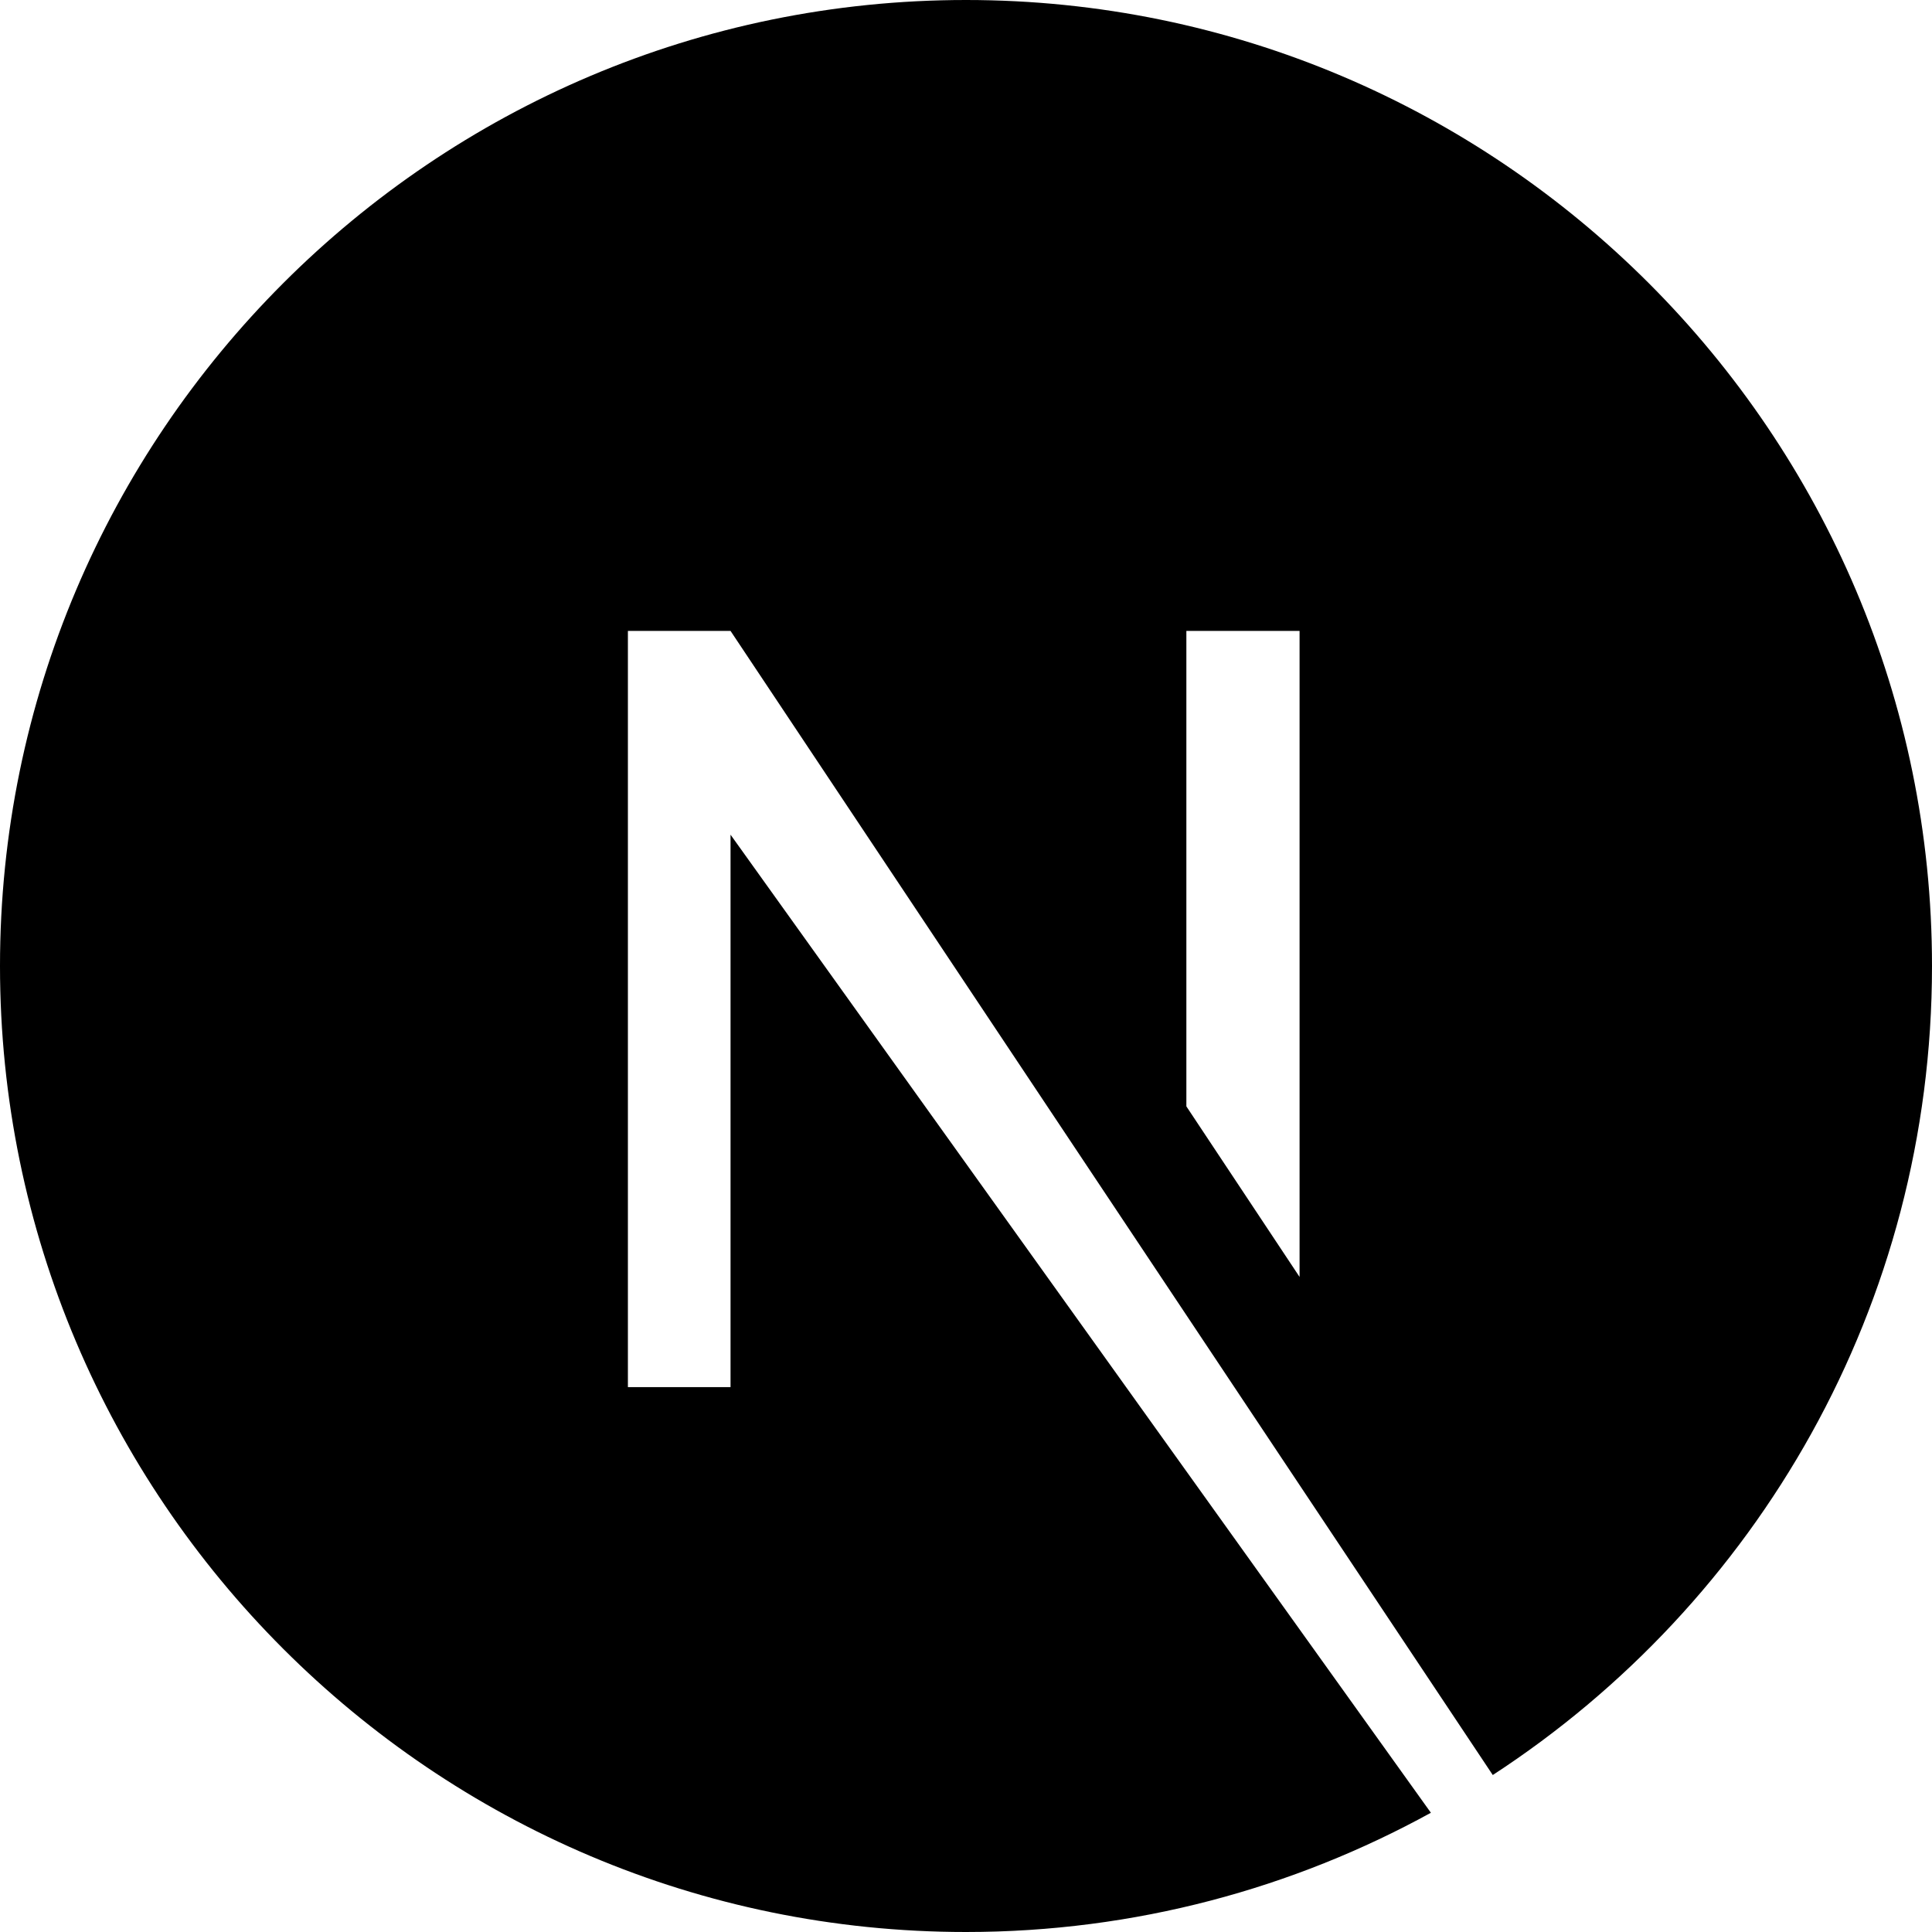
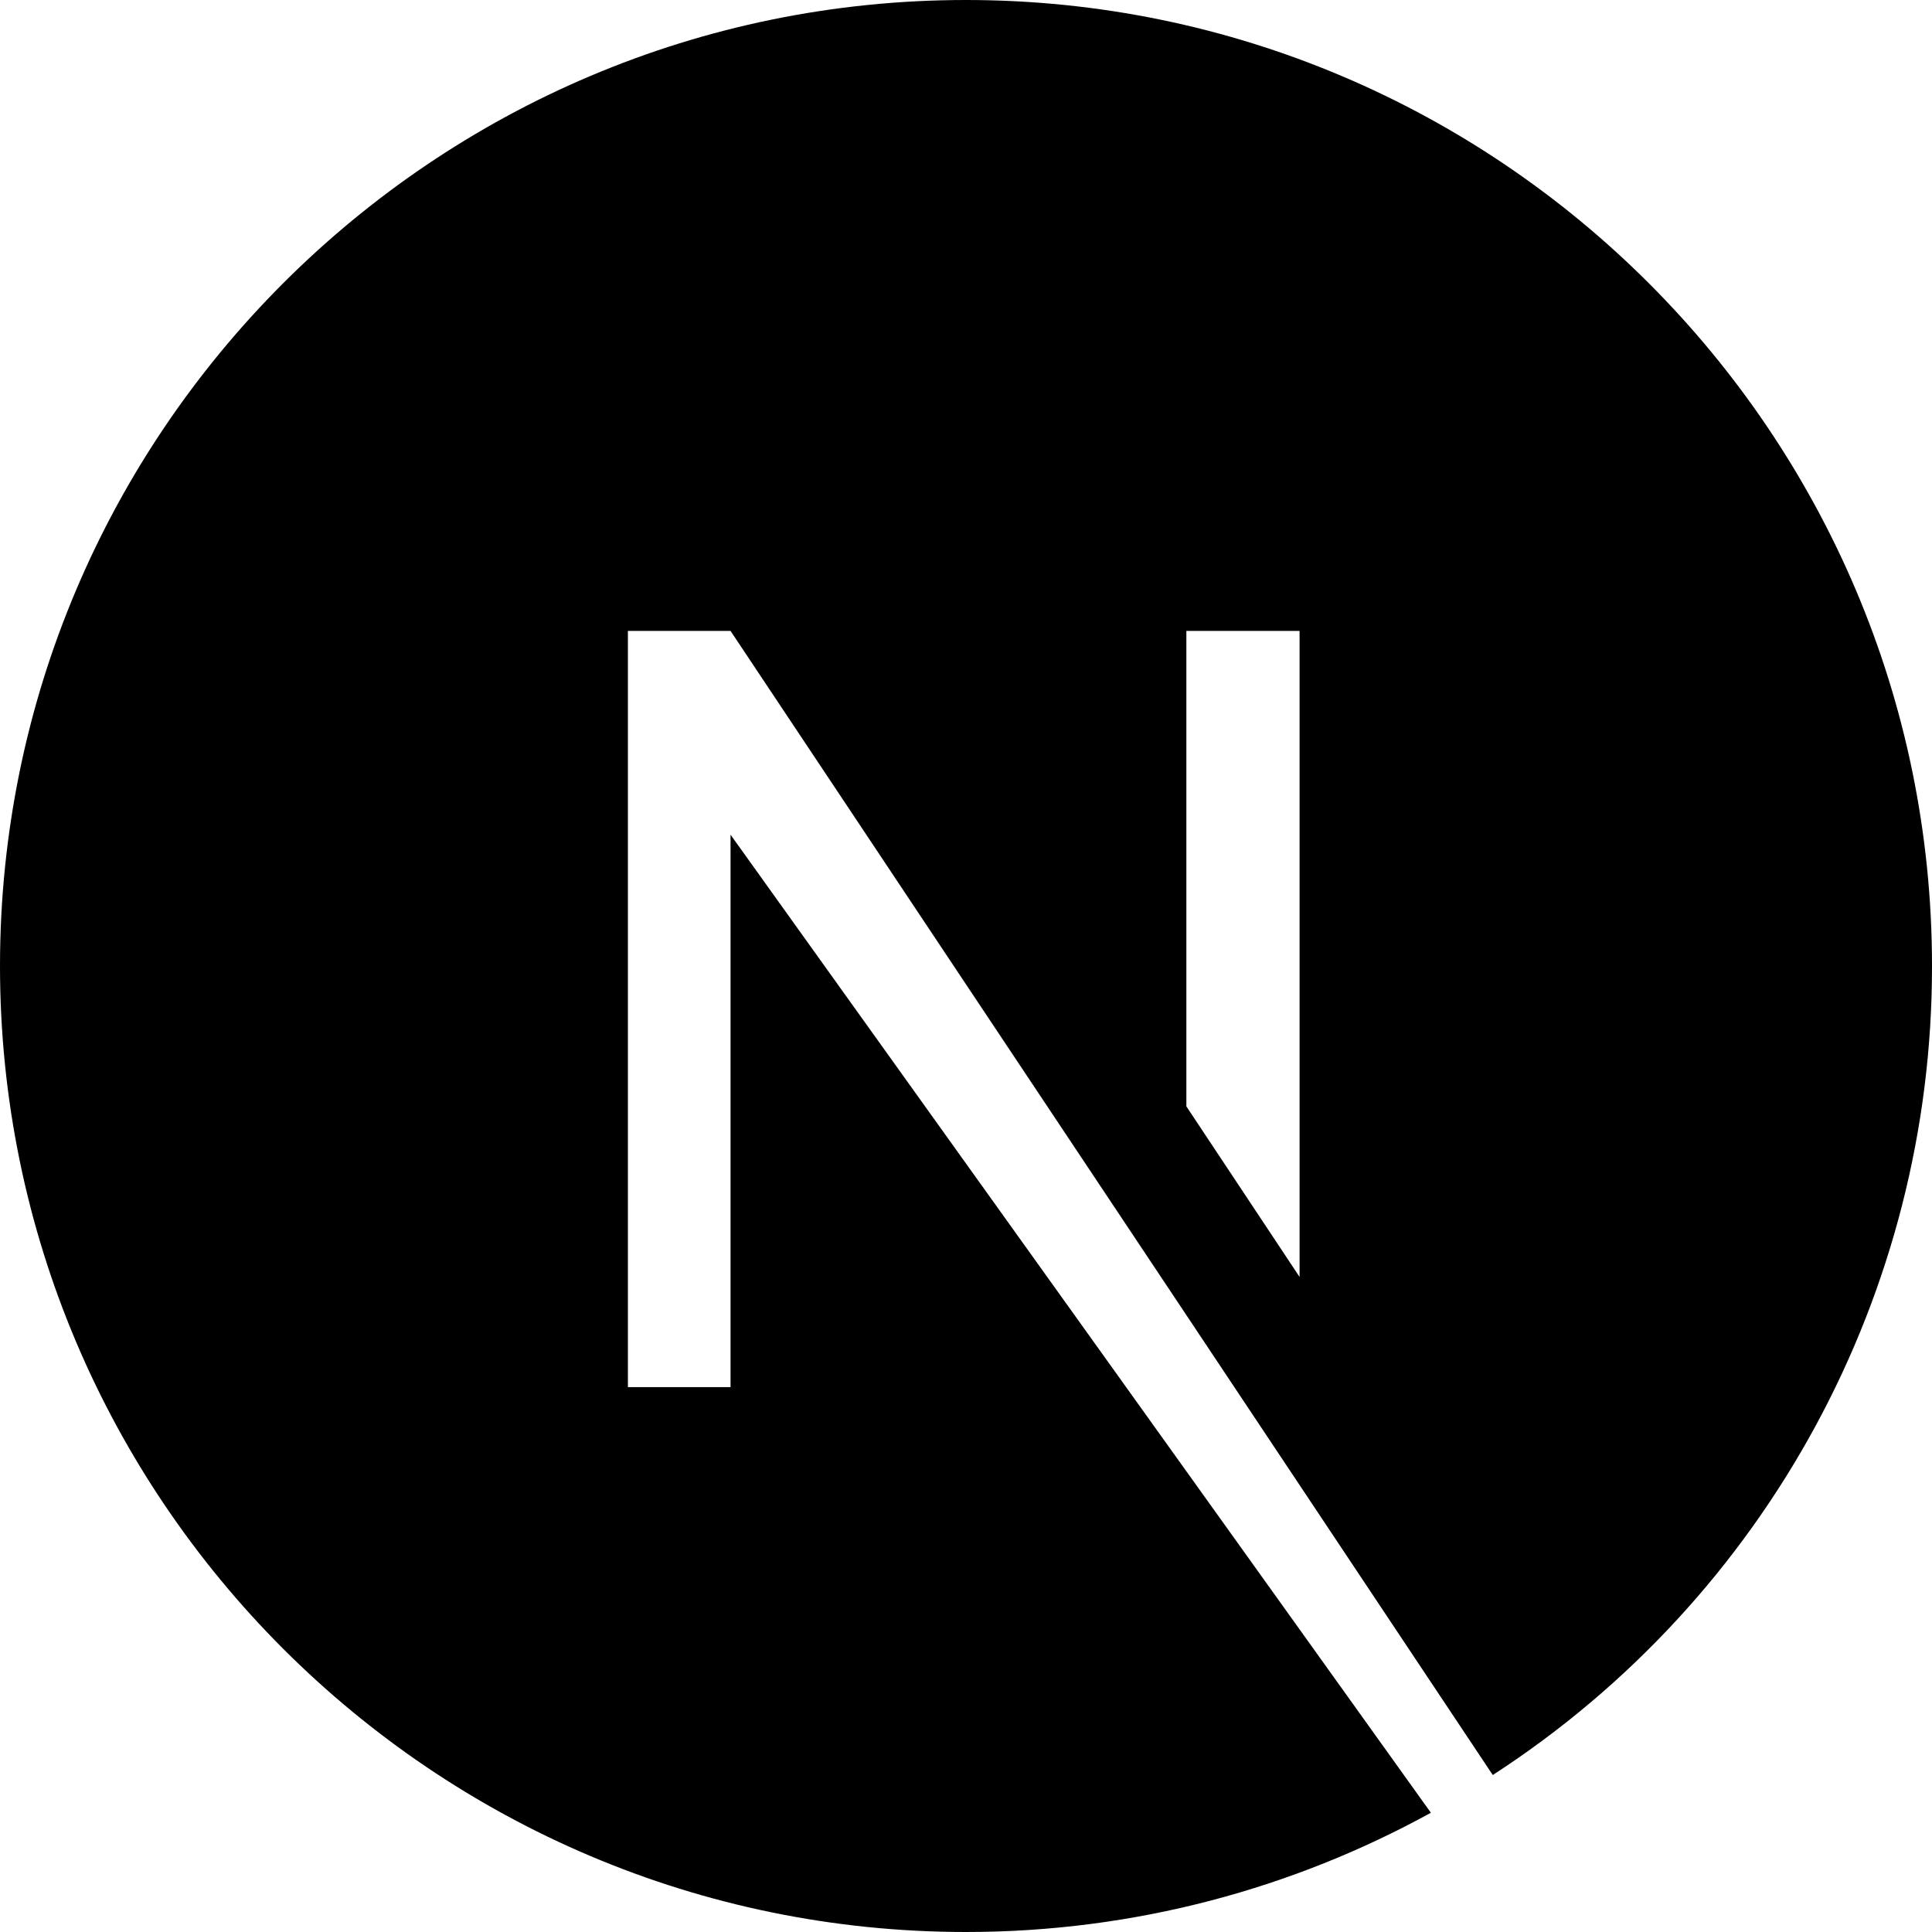
- <svg viewBox="0 0 128 128" width="12" height="12">
-   <path fill="currentColor" d="M64 0C28.7 0 0 28.7 0 64s28.7 64 64 64c11.2 0 21.7-2.9 30.8-7.9L48.4 55.3v36.6h-6.8V41.8h6.8l50.5 75.8C116.4 106.2 128 86.5 128 64c0-35.3-28.7-64-64-64zm22.1 84.6-7.5-11.3V41.8h7.5v42.8z">
-     </path>
+ <svg width="12" height="12" viewBox="0 0 128 128">
+   <path fill="currentColor" d="M64 0C28.7 0 0 28.7 0 64s28.7 64 64 64c11.2 0 21.7-2.9 30.8-7.9L48.4 55.3v36.6h-6.8V41.8h6.8l50.5 75.8A63.8 63.8 0 0 0 128 64c0-35.3-28.7-64-64-64m22.1 84.6-7.5-11.3V41.8h7.5z" />
</svg>
